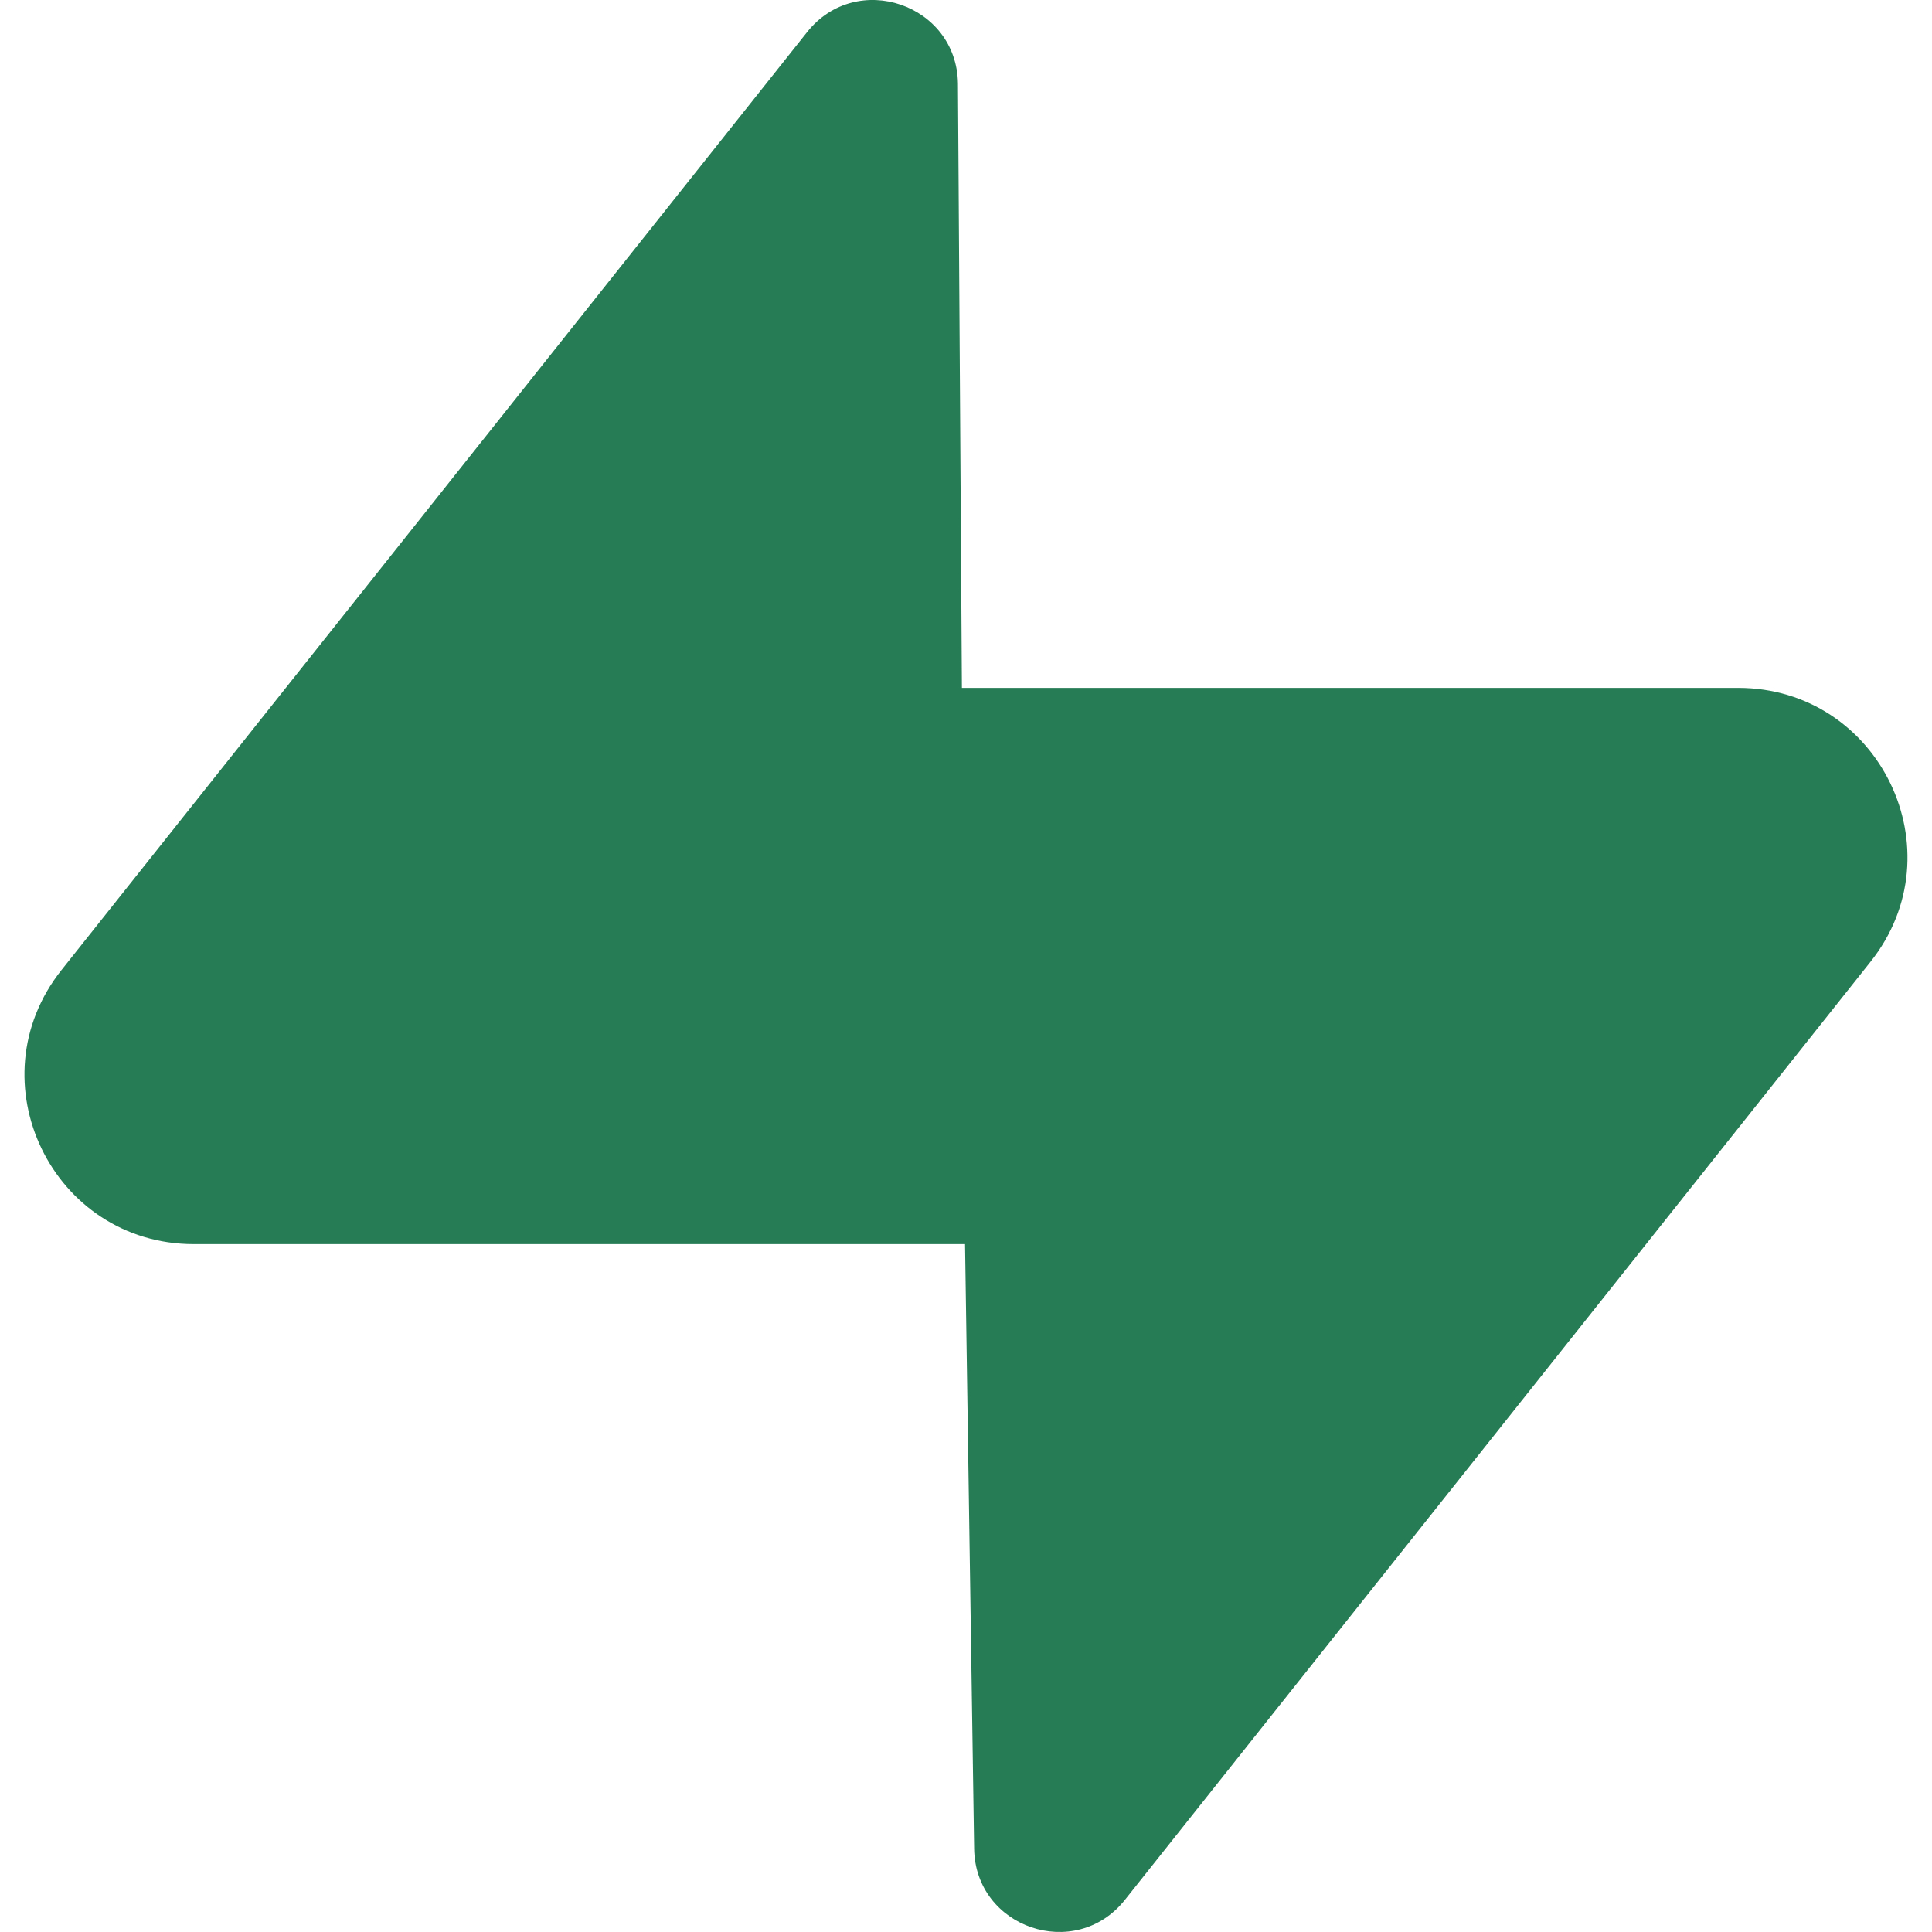
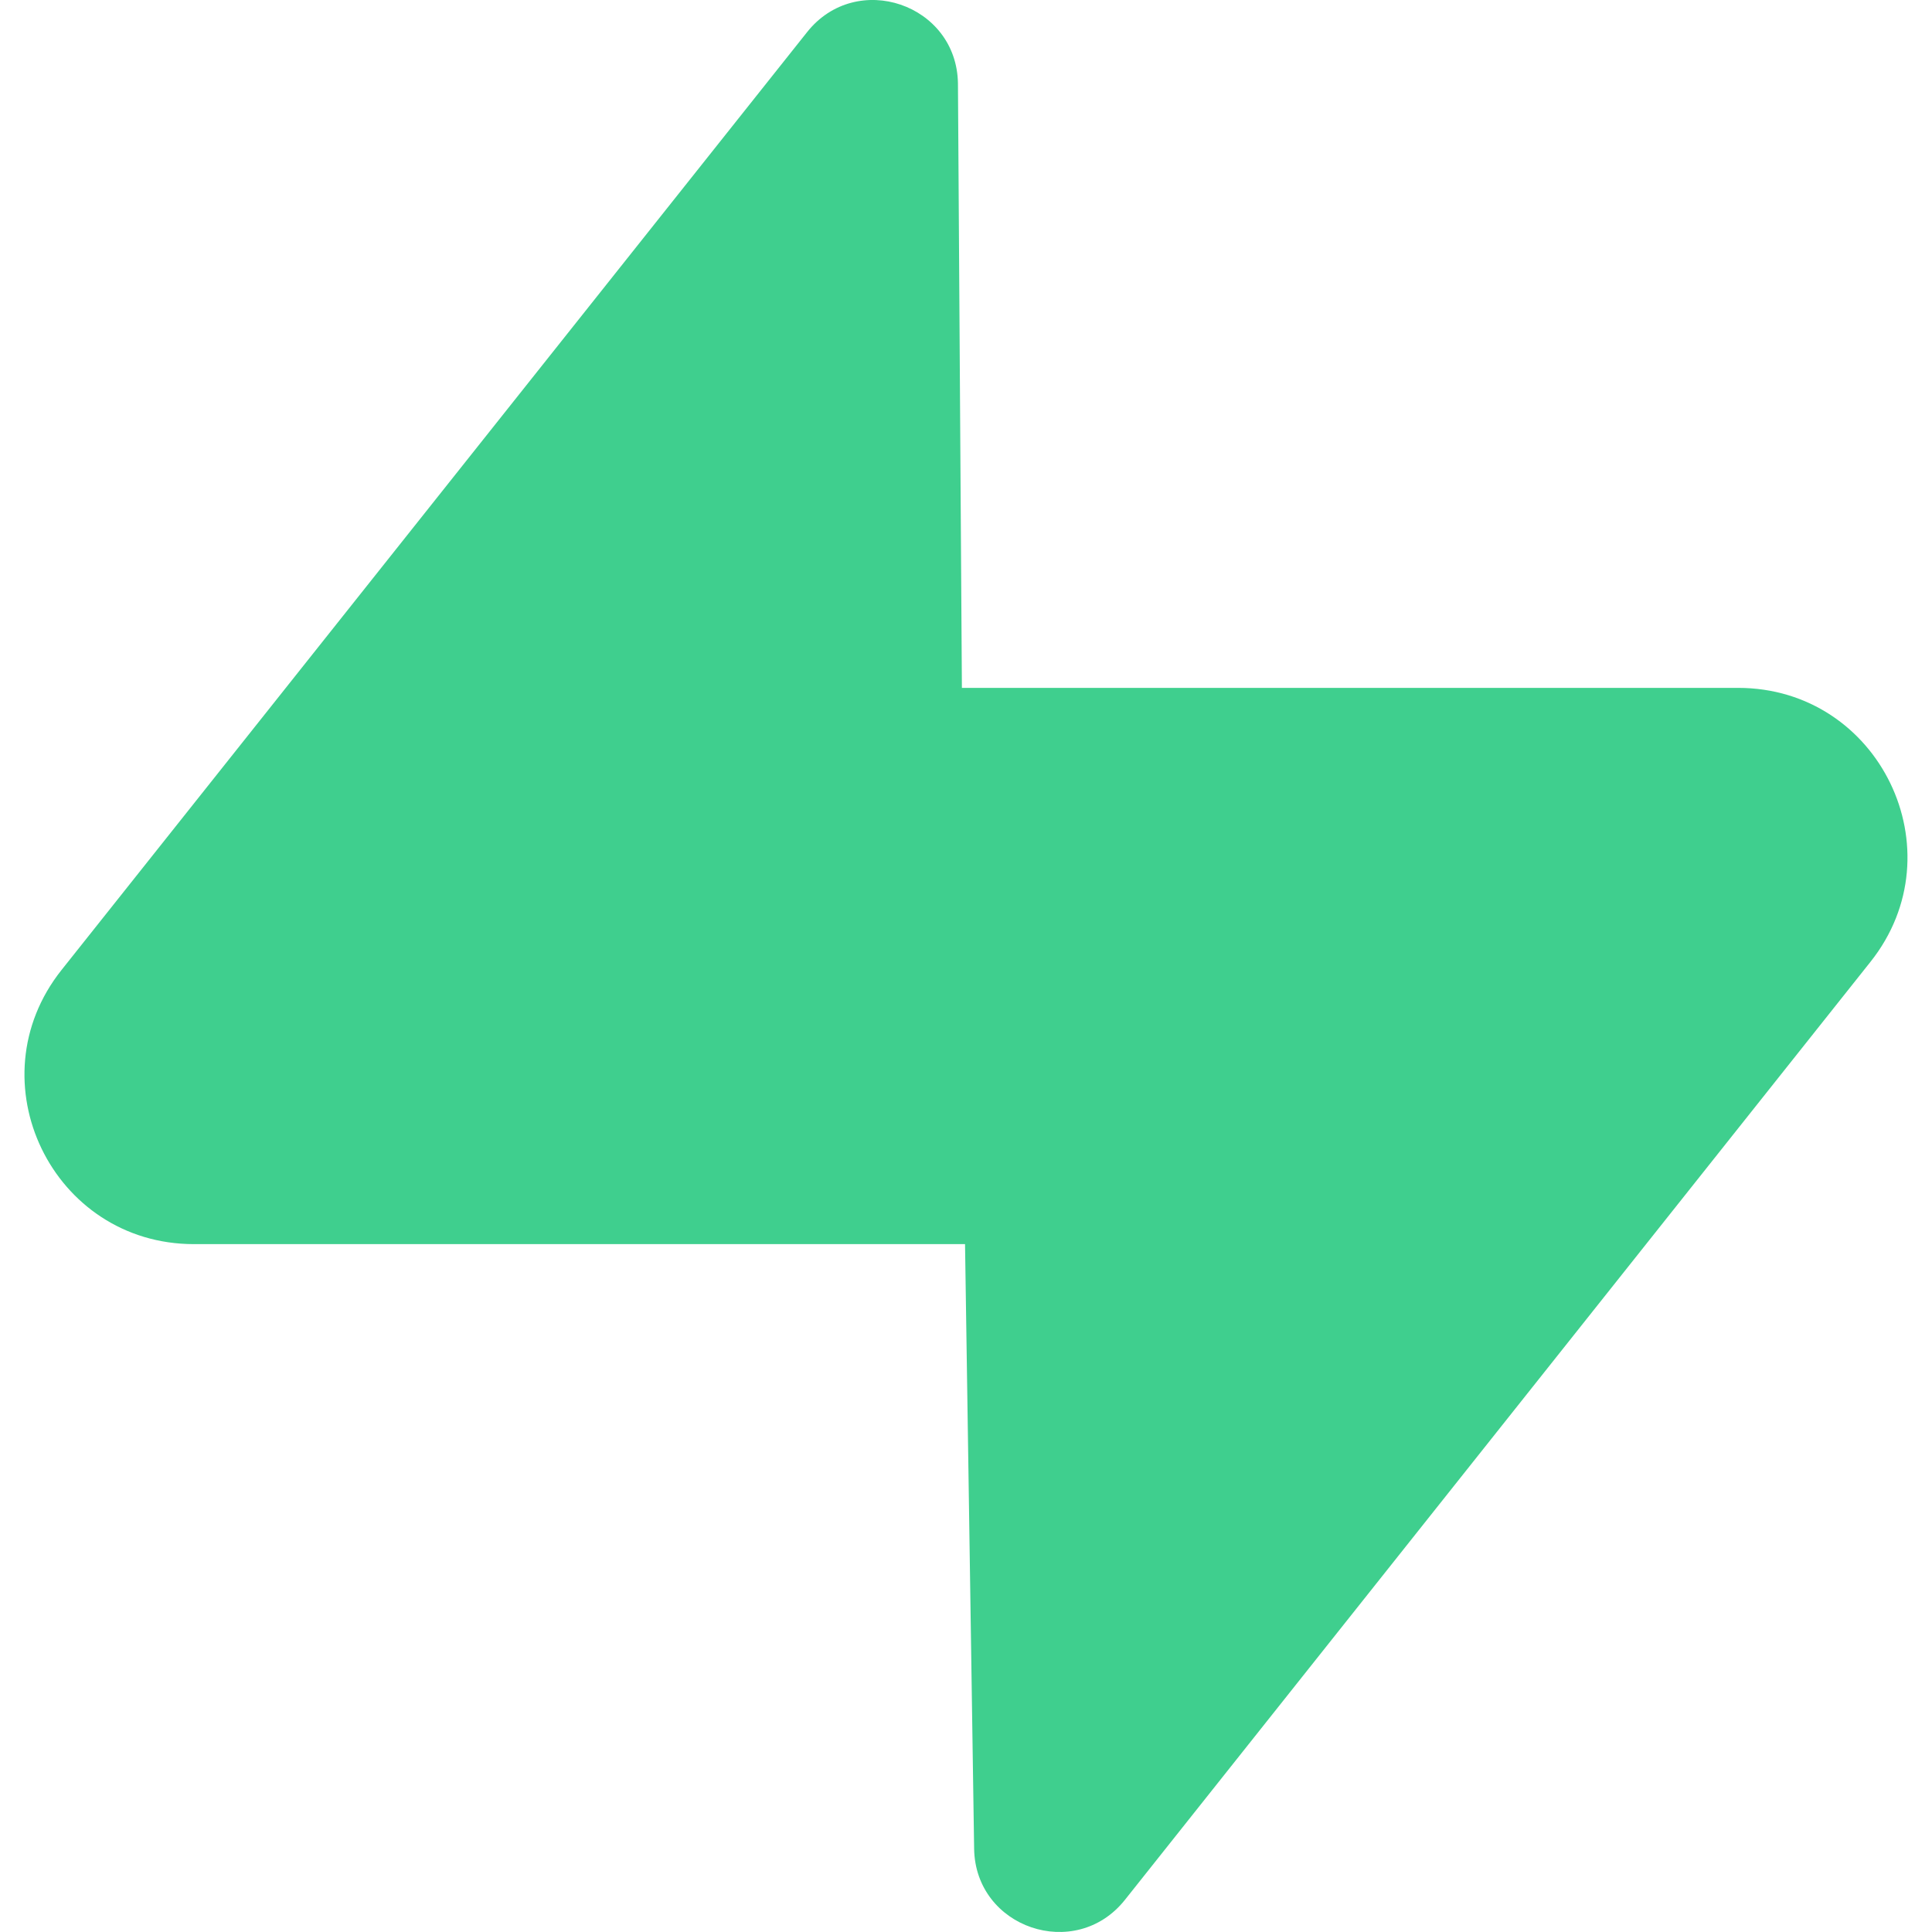
- <svg xmlns="http://www.w3.org/2000/svg" fill="#267C55" role="img" viewBox="0 0 24 24">
+ <svg xmlns="http://www.w3.org/2000/svg" fill="#3FCF8E" role="img" viewBox="0 0 24 24">
  <path d="M11.9 1.036c-.015-.986-1.26-1.41-1.874-.637L.764 12.05C-.33 13.427.65 15.455 2.409 15.455h9.579l.113 7.51c.014.985 1.259 1.408 1.873.636l9.262-11.653c1.093-1.375.113-3.403-1.645-3.403h-9.642z" />
</svg>
